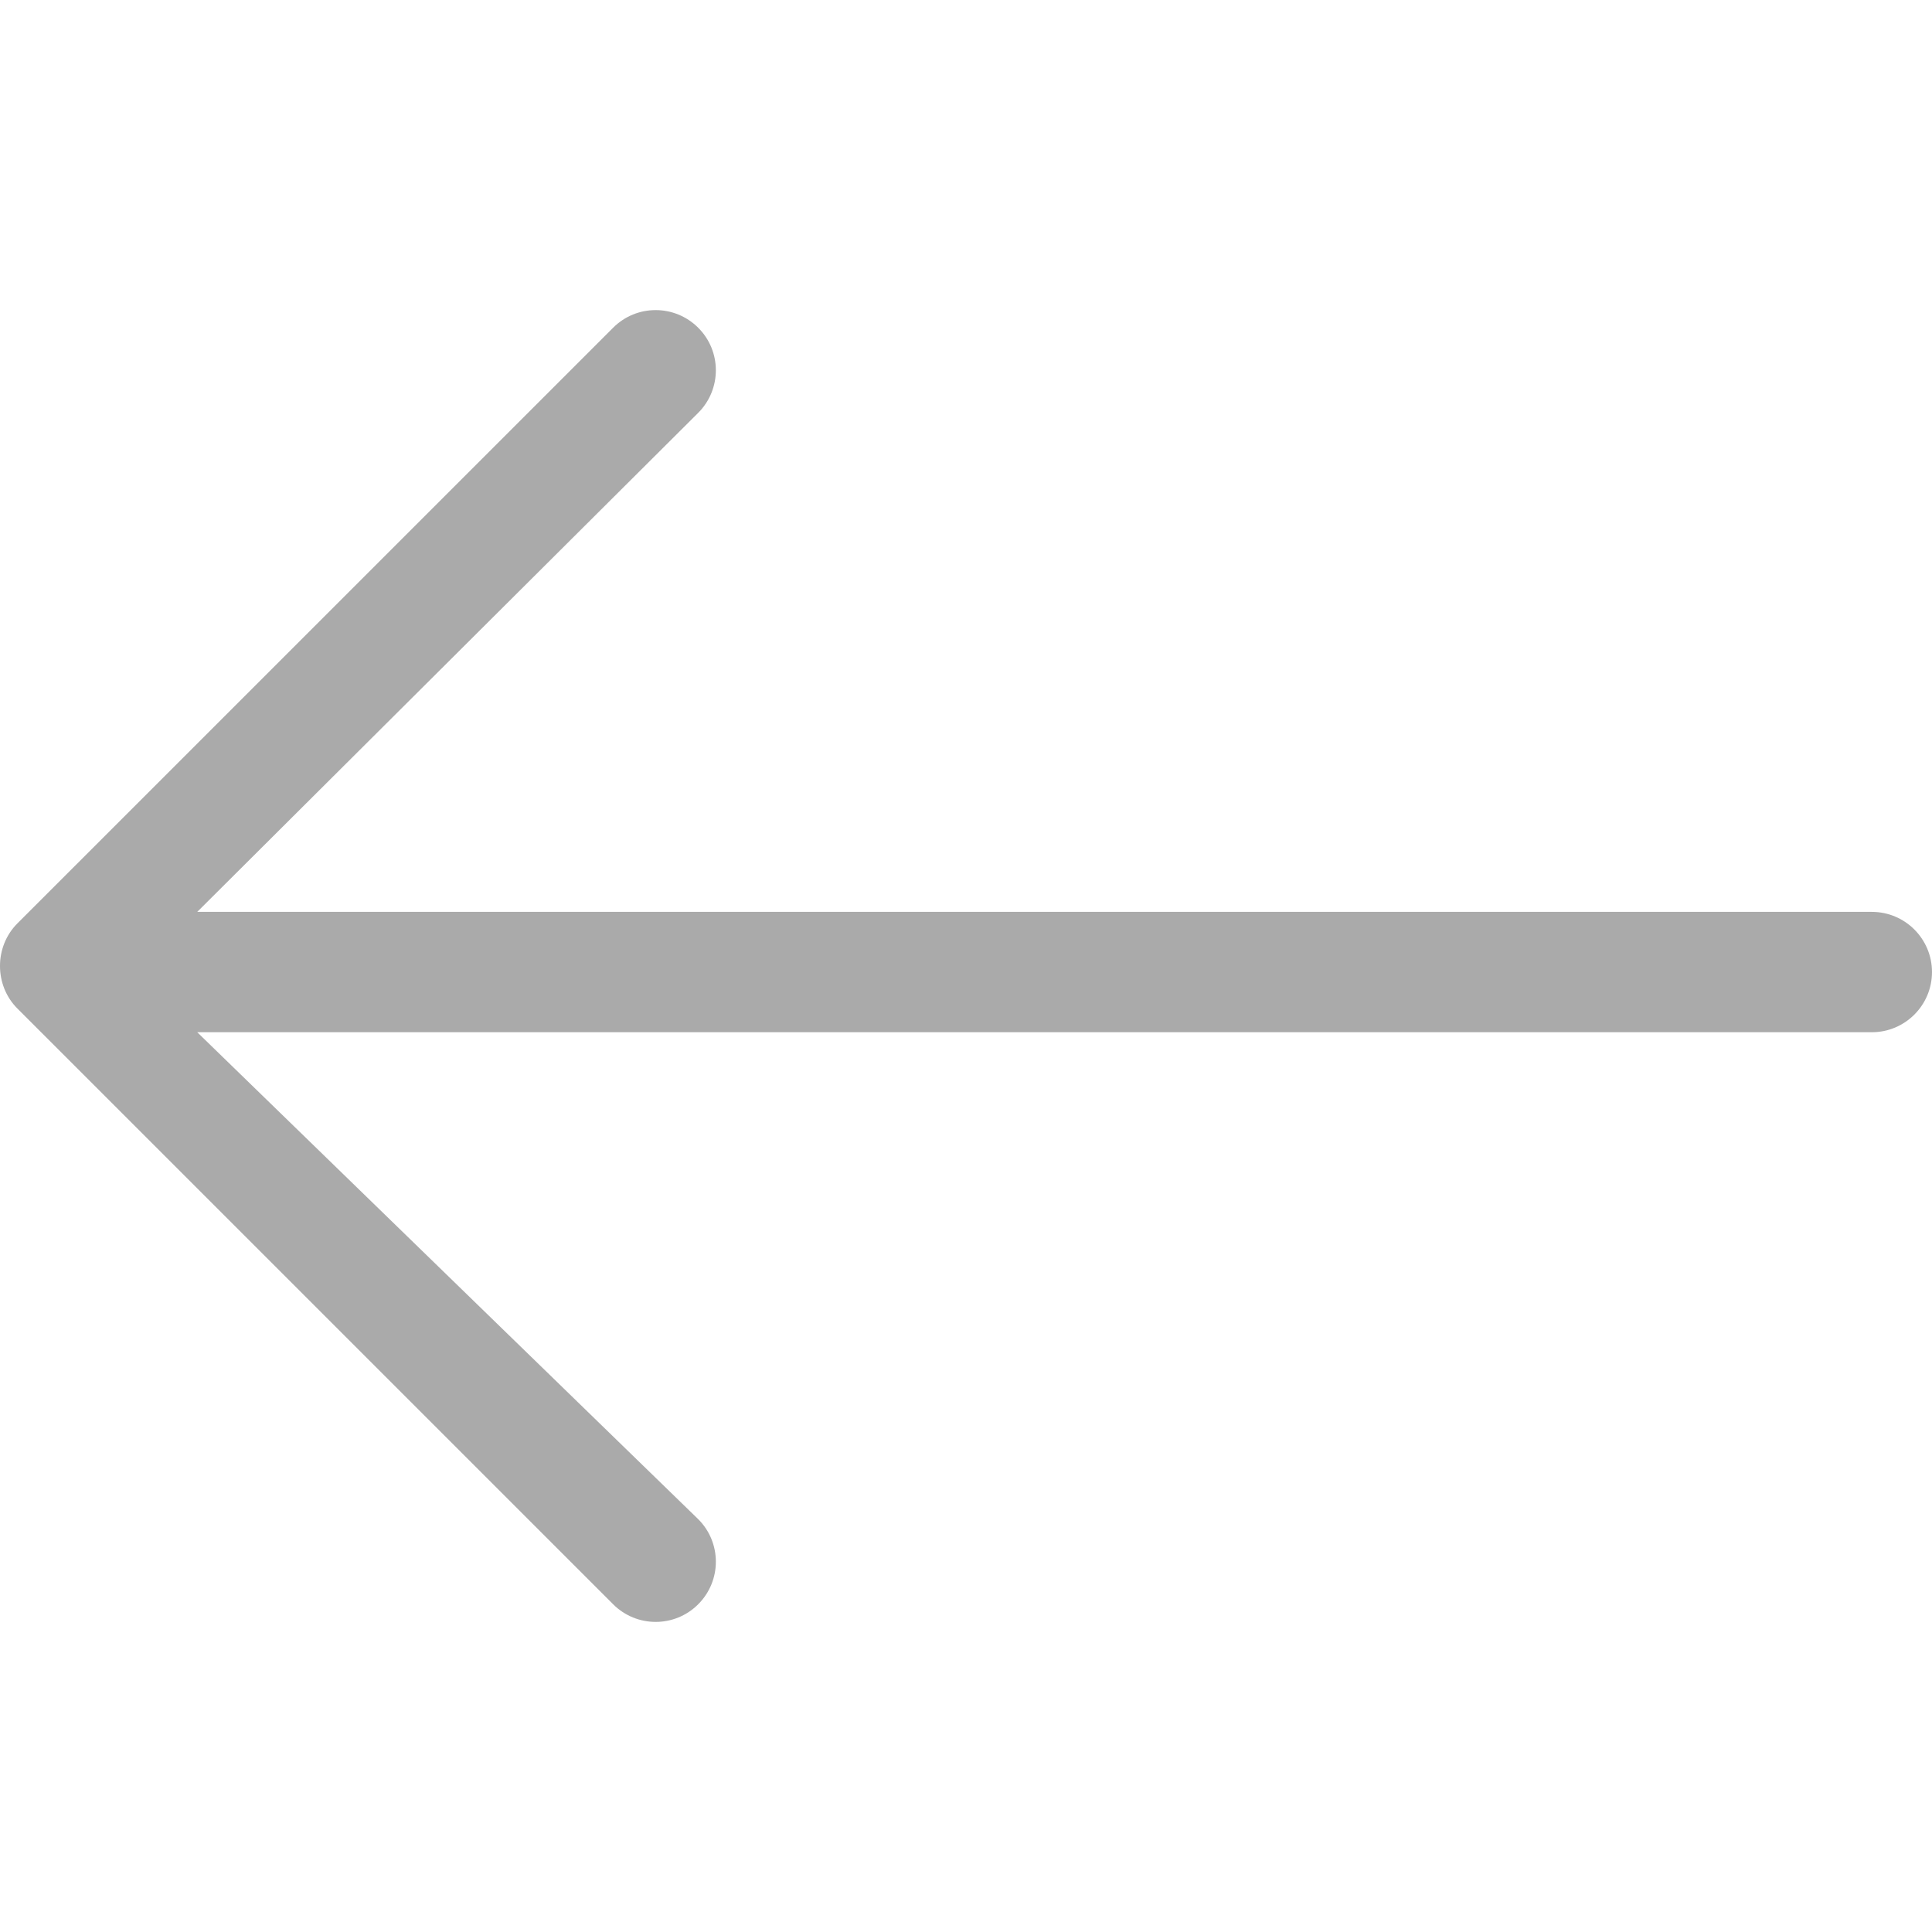
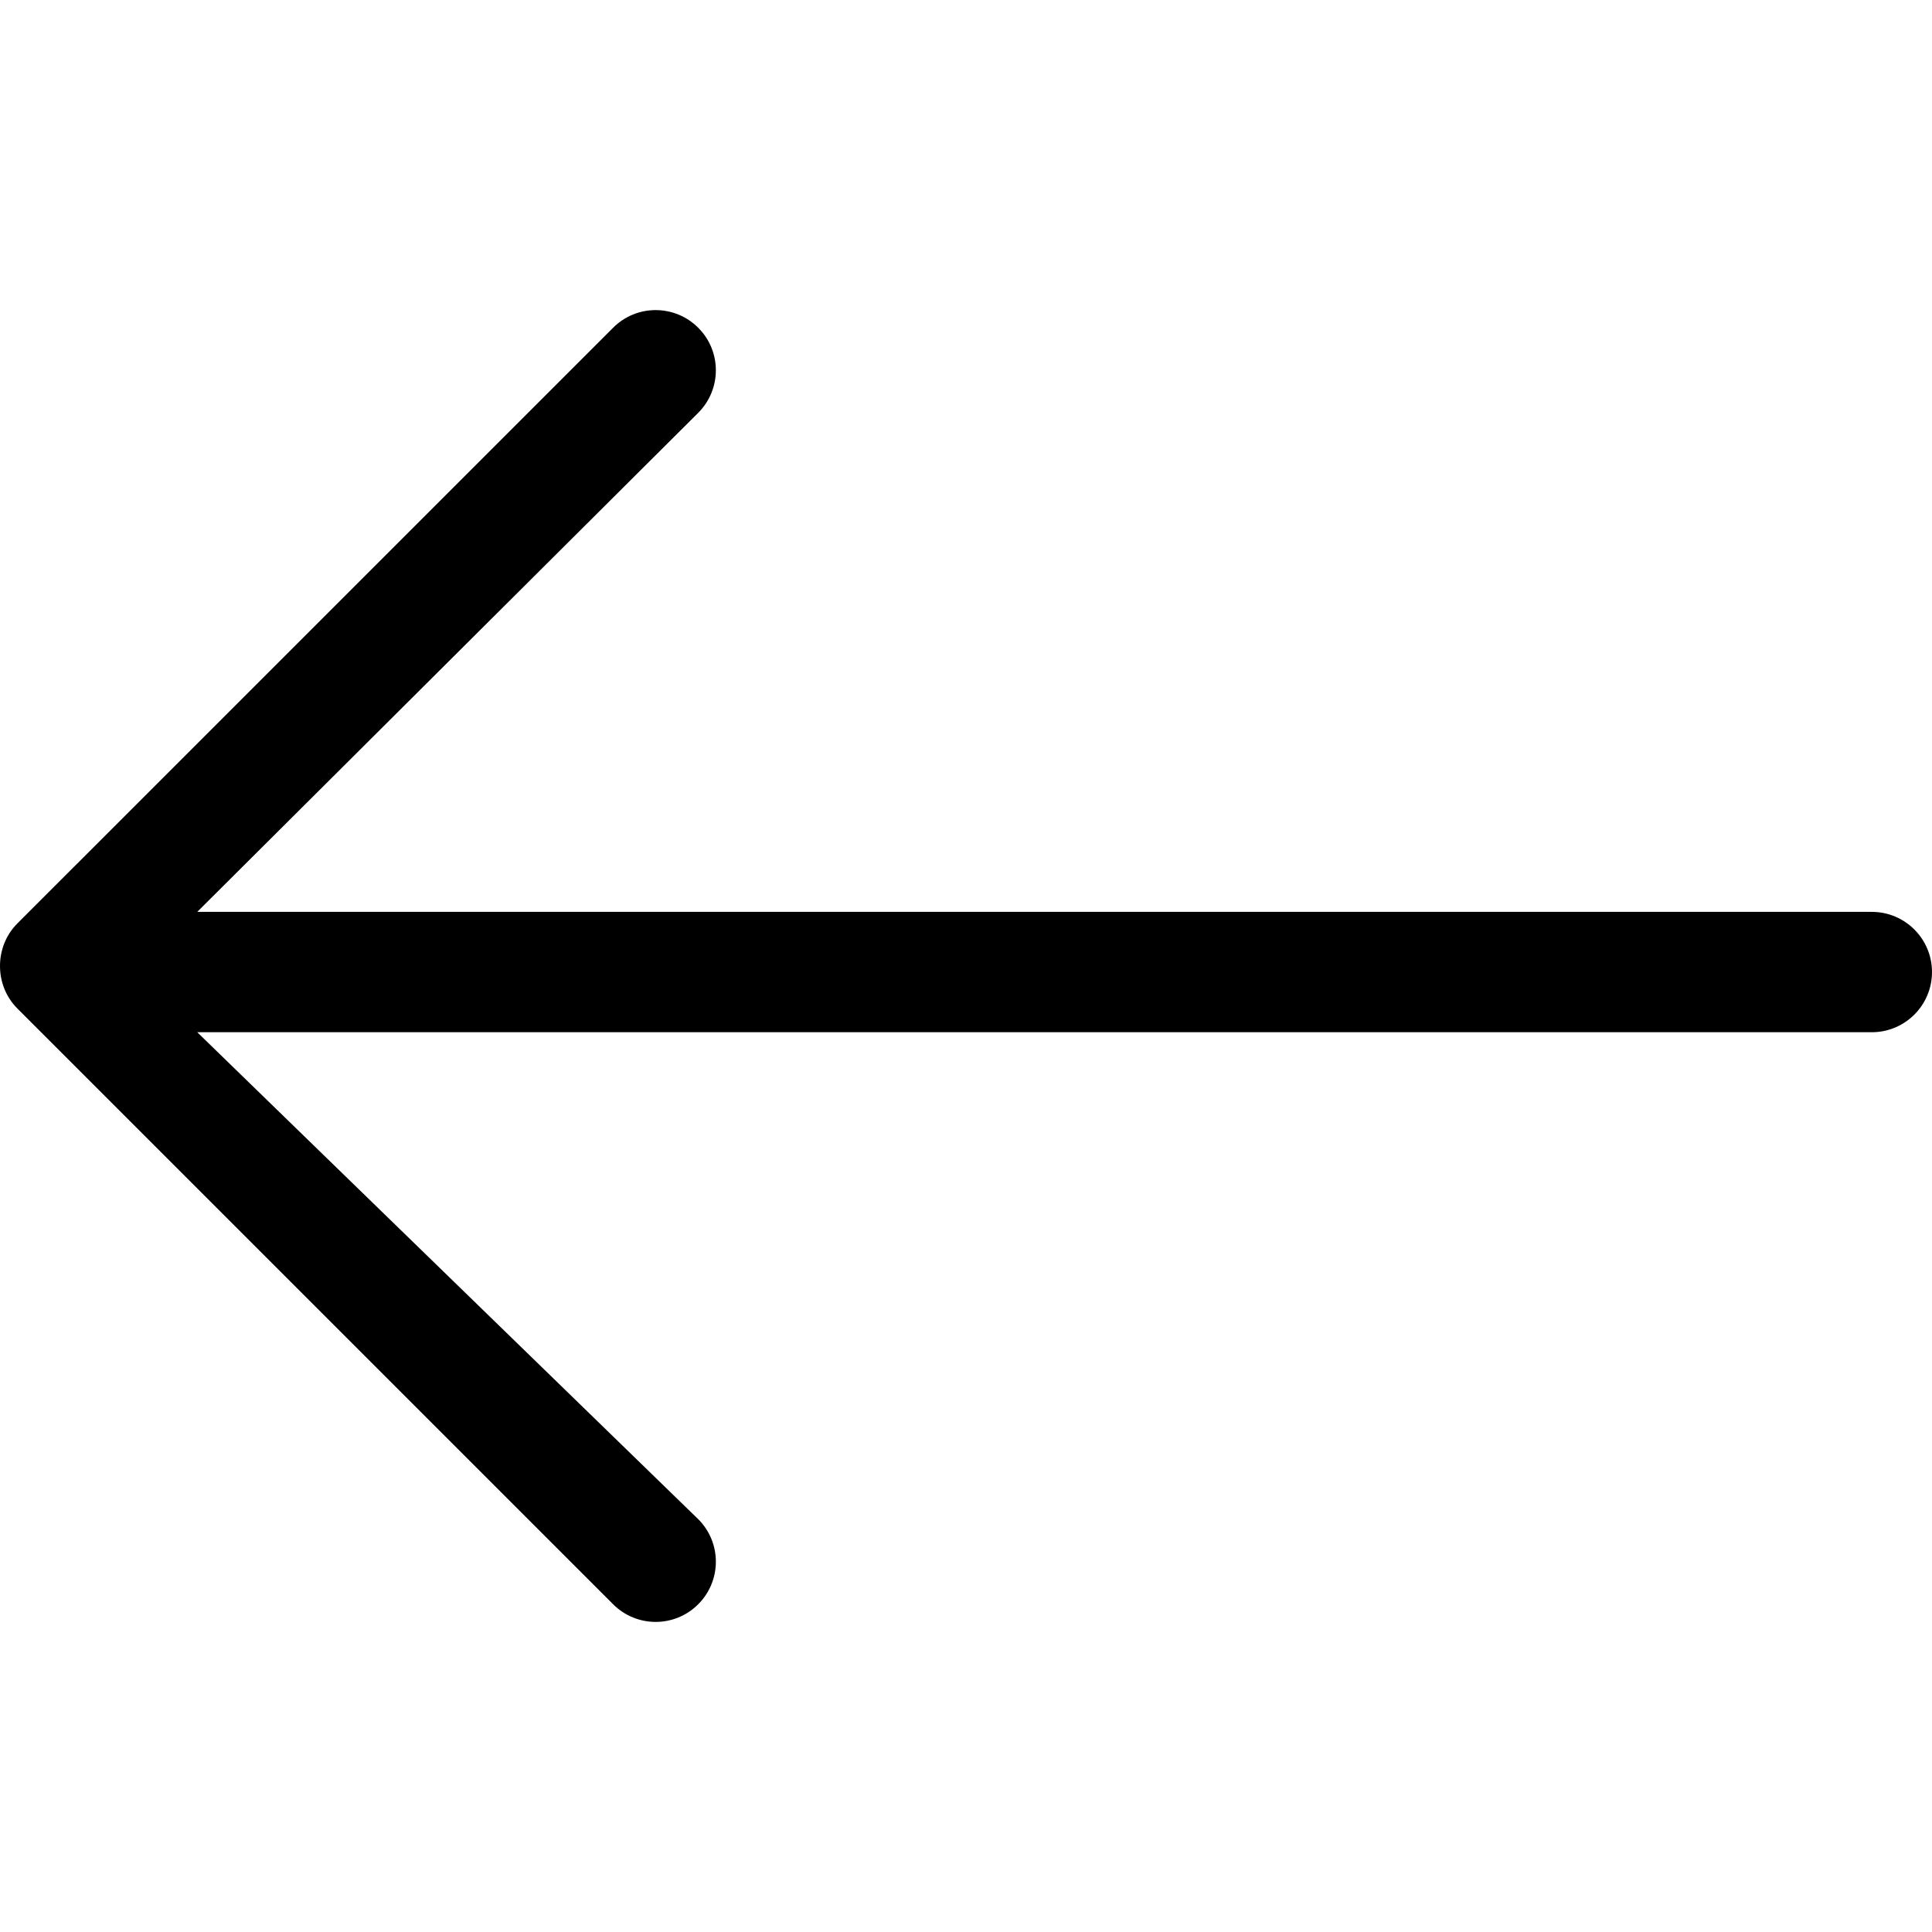
<svg xmlns="http://www.w3.org/2000/svg" version="1.1" id="Capa_1" x="0px" y="0px" viewBox="0 0 386.242 386.242" style="enable-background:new 0 0 386.242 386.242;" xml:space="preserve">
  <g>
-     <path fill="#aaa" id="Arrow_Back" d="M374.212,182.3H39.432l100.152-99.767c4.704-4.704,4.704-12.319,0-17.011   c-4.704-4.704-12.319-4.704-17.011,0L3.474,184.61c-4.632,4.632-4.632,12.379,0,17.011l119.1,119.1   c4.704,4.704,12.319,4.704,17.011,0c4.704-4.704,4.704-12.319,0-17.011L39.432,206.36h334.779c6.641,0,12.03-5.39,12.03-12.03   S380.852,182.3,374.212,182.3z" />
+     <path id="Arrow_Back" d="M374.212,182.3H39.432l100.152-99.767c4.704-4.704,4.704-12.319,0-17.011   c-4.704-4.704-12.319-4.704-17.011,0L3.474,184.61c-4.632,4.632-4.632,12.379,0,17.011l119.1,119.1   c4.704,4.704,12.319,4.704,17.011,0c4.704-4.704,4.704-12.319,0-17.011L39.432,206.36h334.779c6.641,0,12.03-5.39,12.03-12.03   S380.852,182.3,374.212,182.3z" />
    <g>
	</g>
    <g>
	</g>
    <g>
	</g>
    <g>
	</g>
    <g>
	</g>
    <g>
	</g>
  </g>
  <g>
</g>
  <g>
</g>
  <g>
</g>
  <g>
</g>
  <g>
</g>
  <g>
</g>
  <g>
</g>
  <g>
</g>
  <g>
</g>
  <g>
</g>
  <g>
</g>
  <g>
</g>
  <g>
</g>
  <g>
</g>
  <g>
</g>
</svg>
